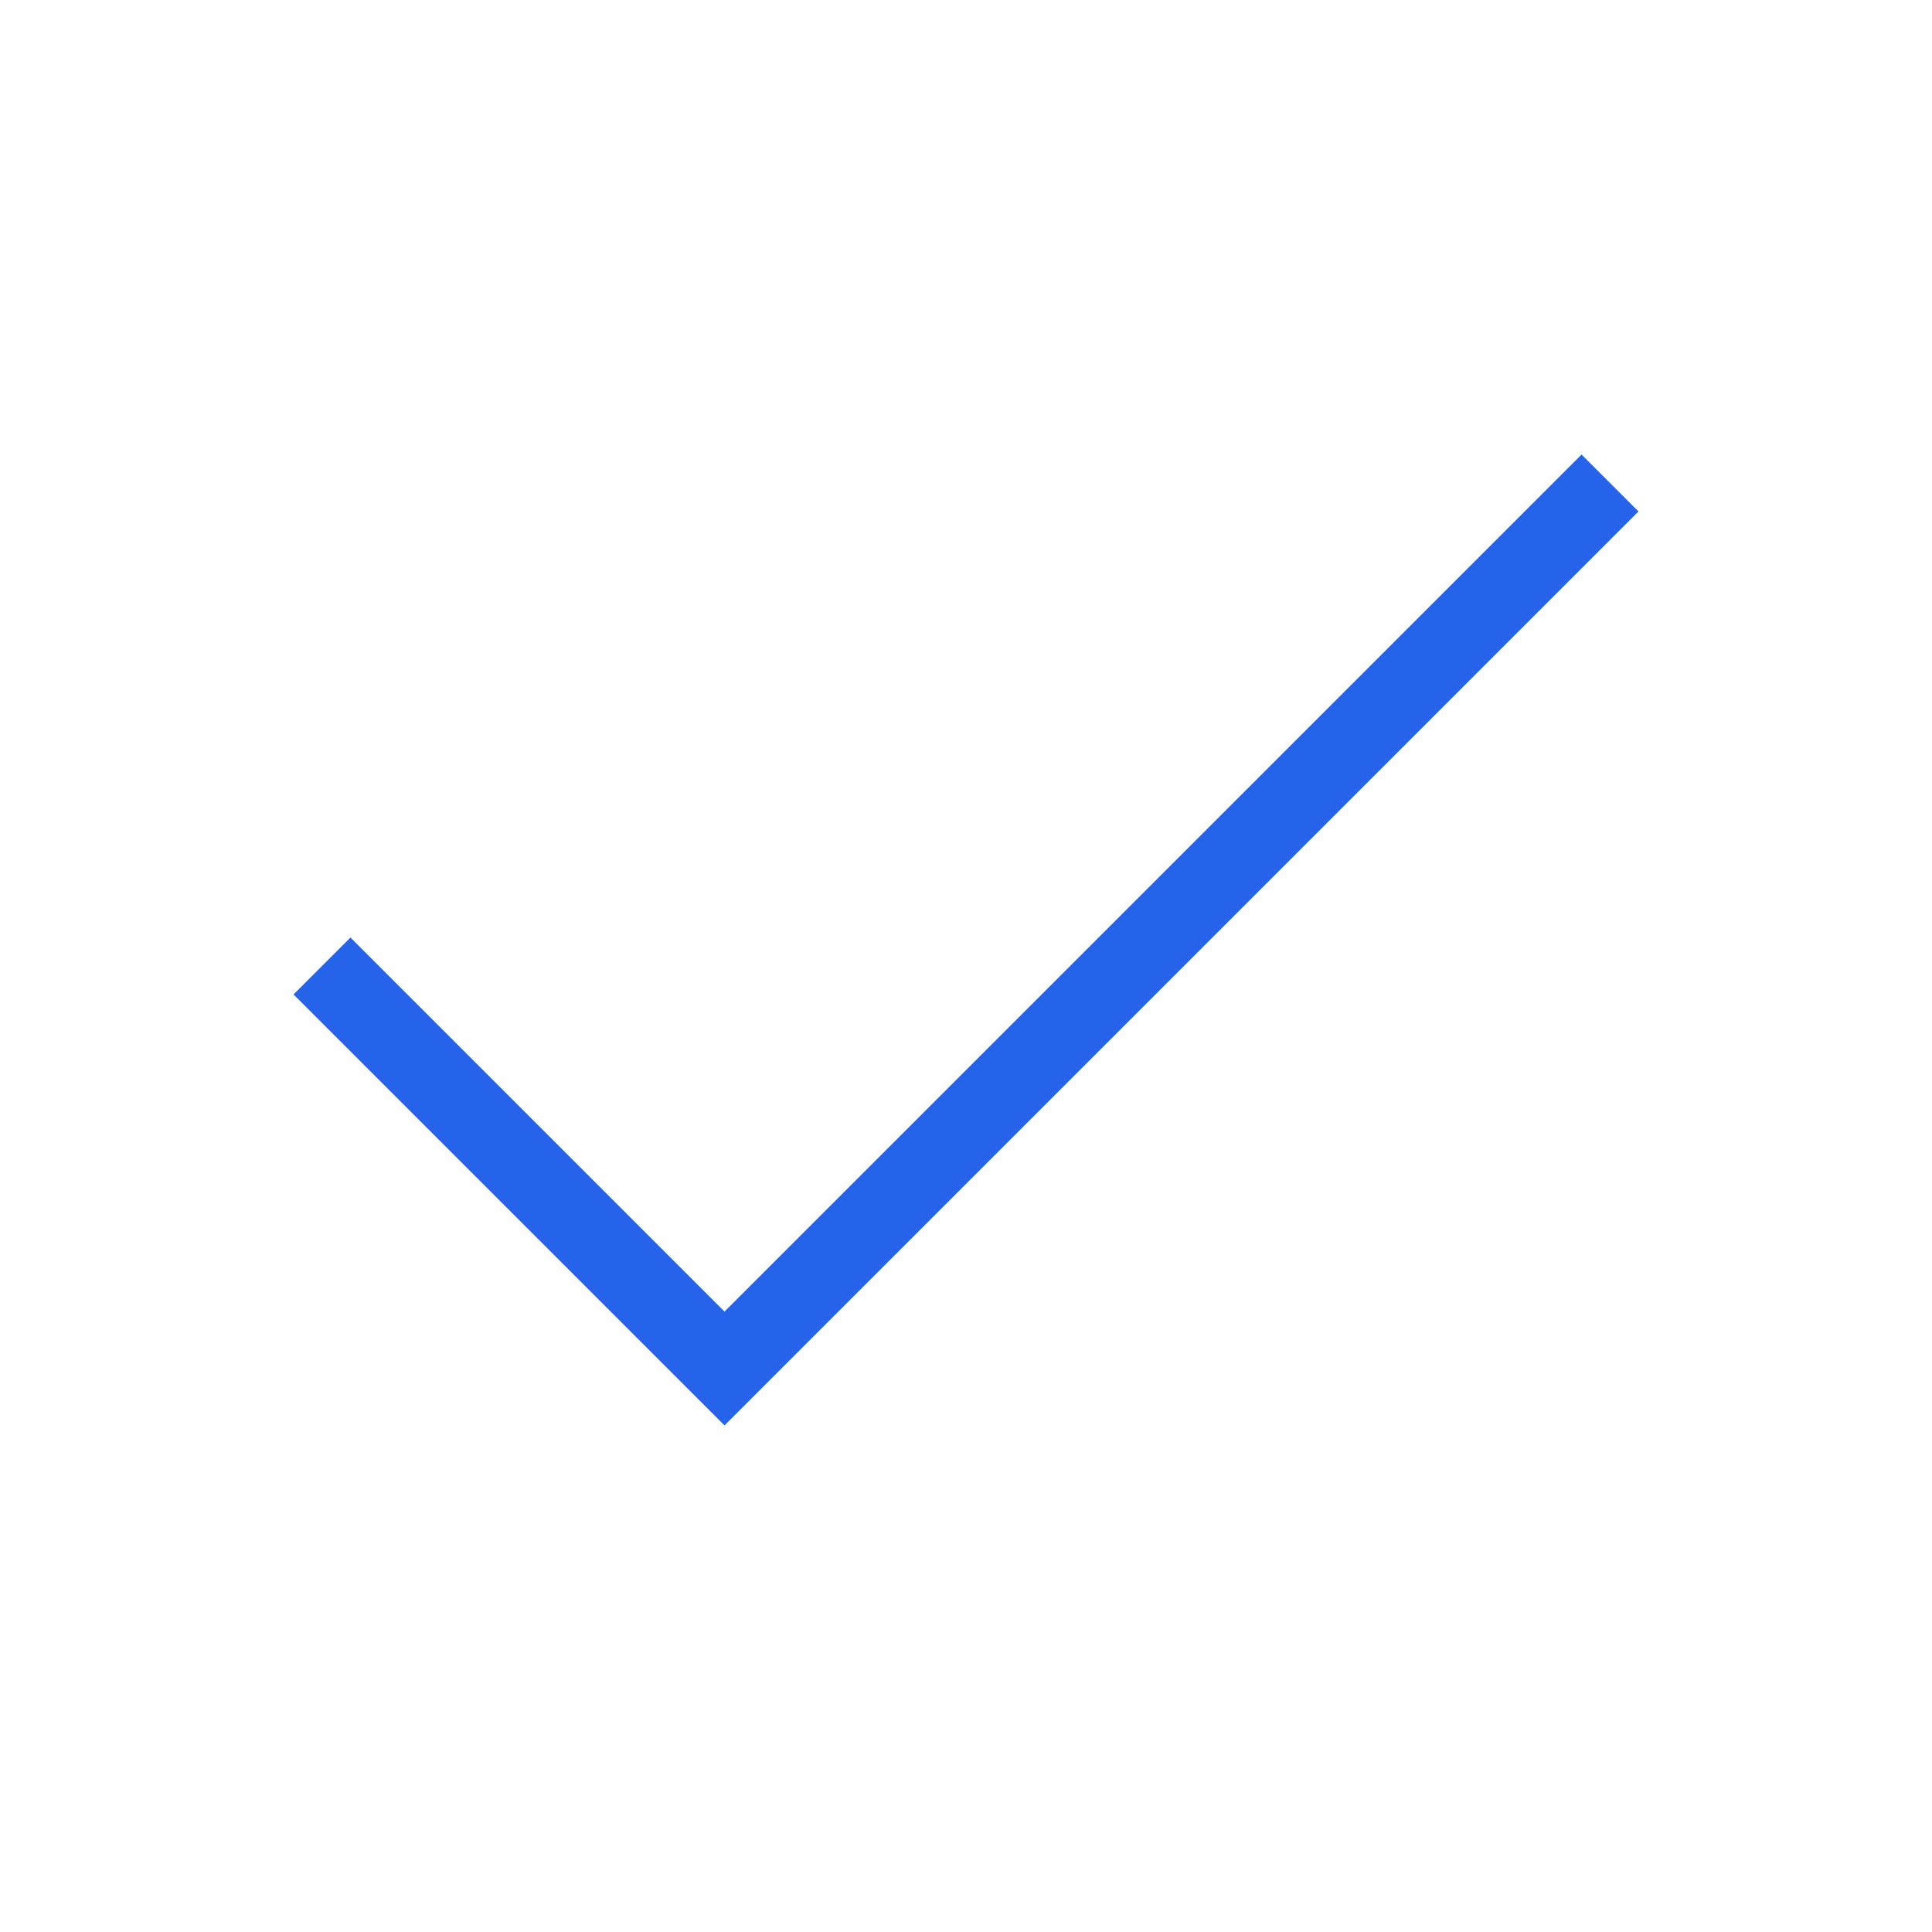
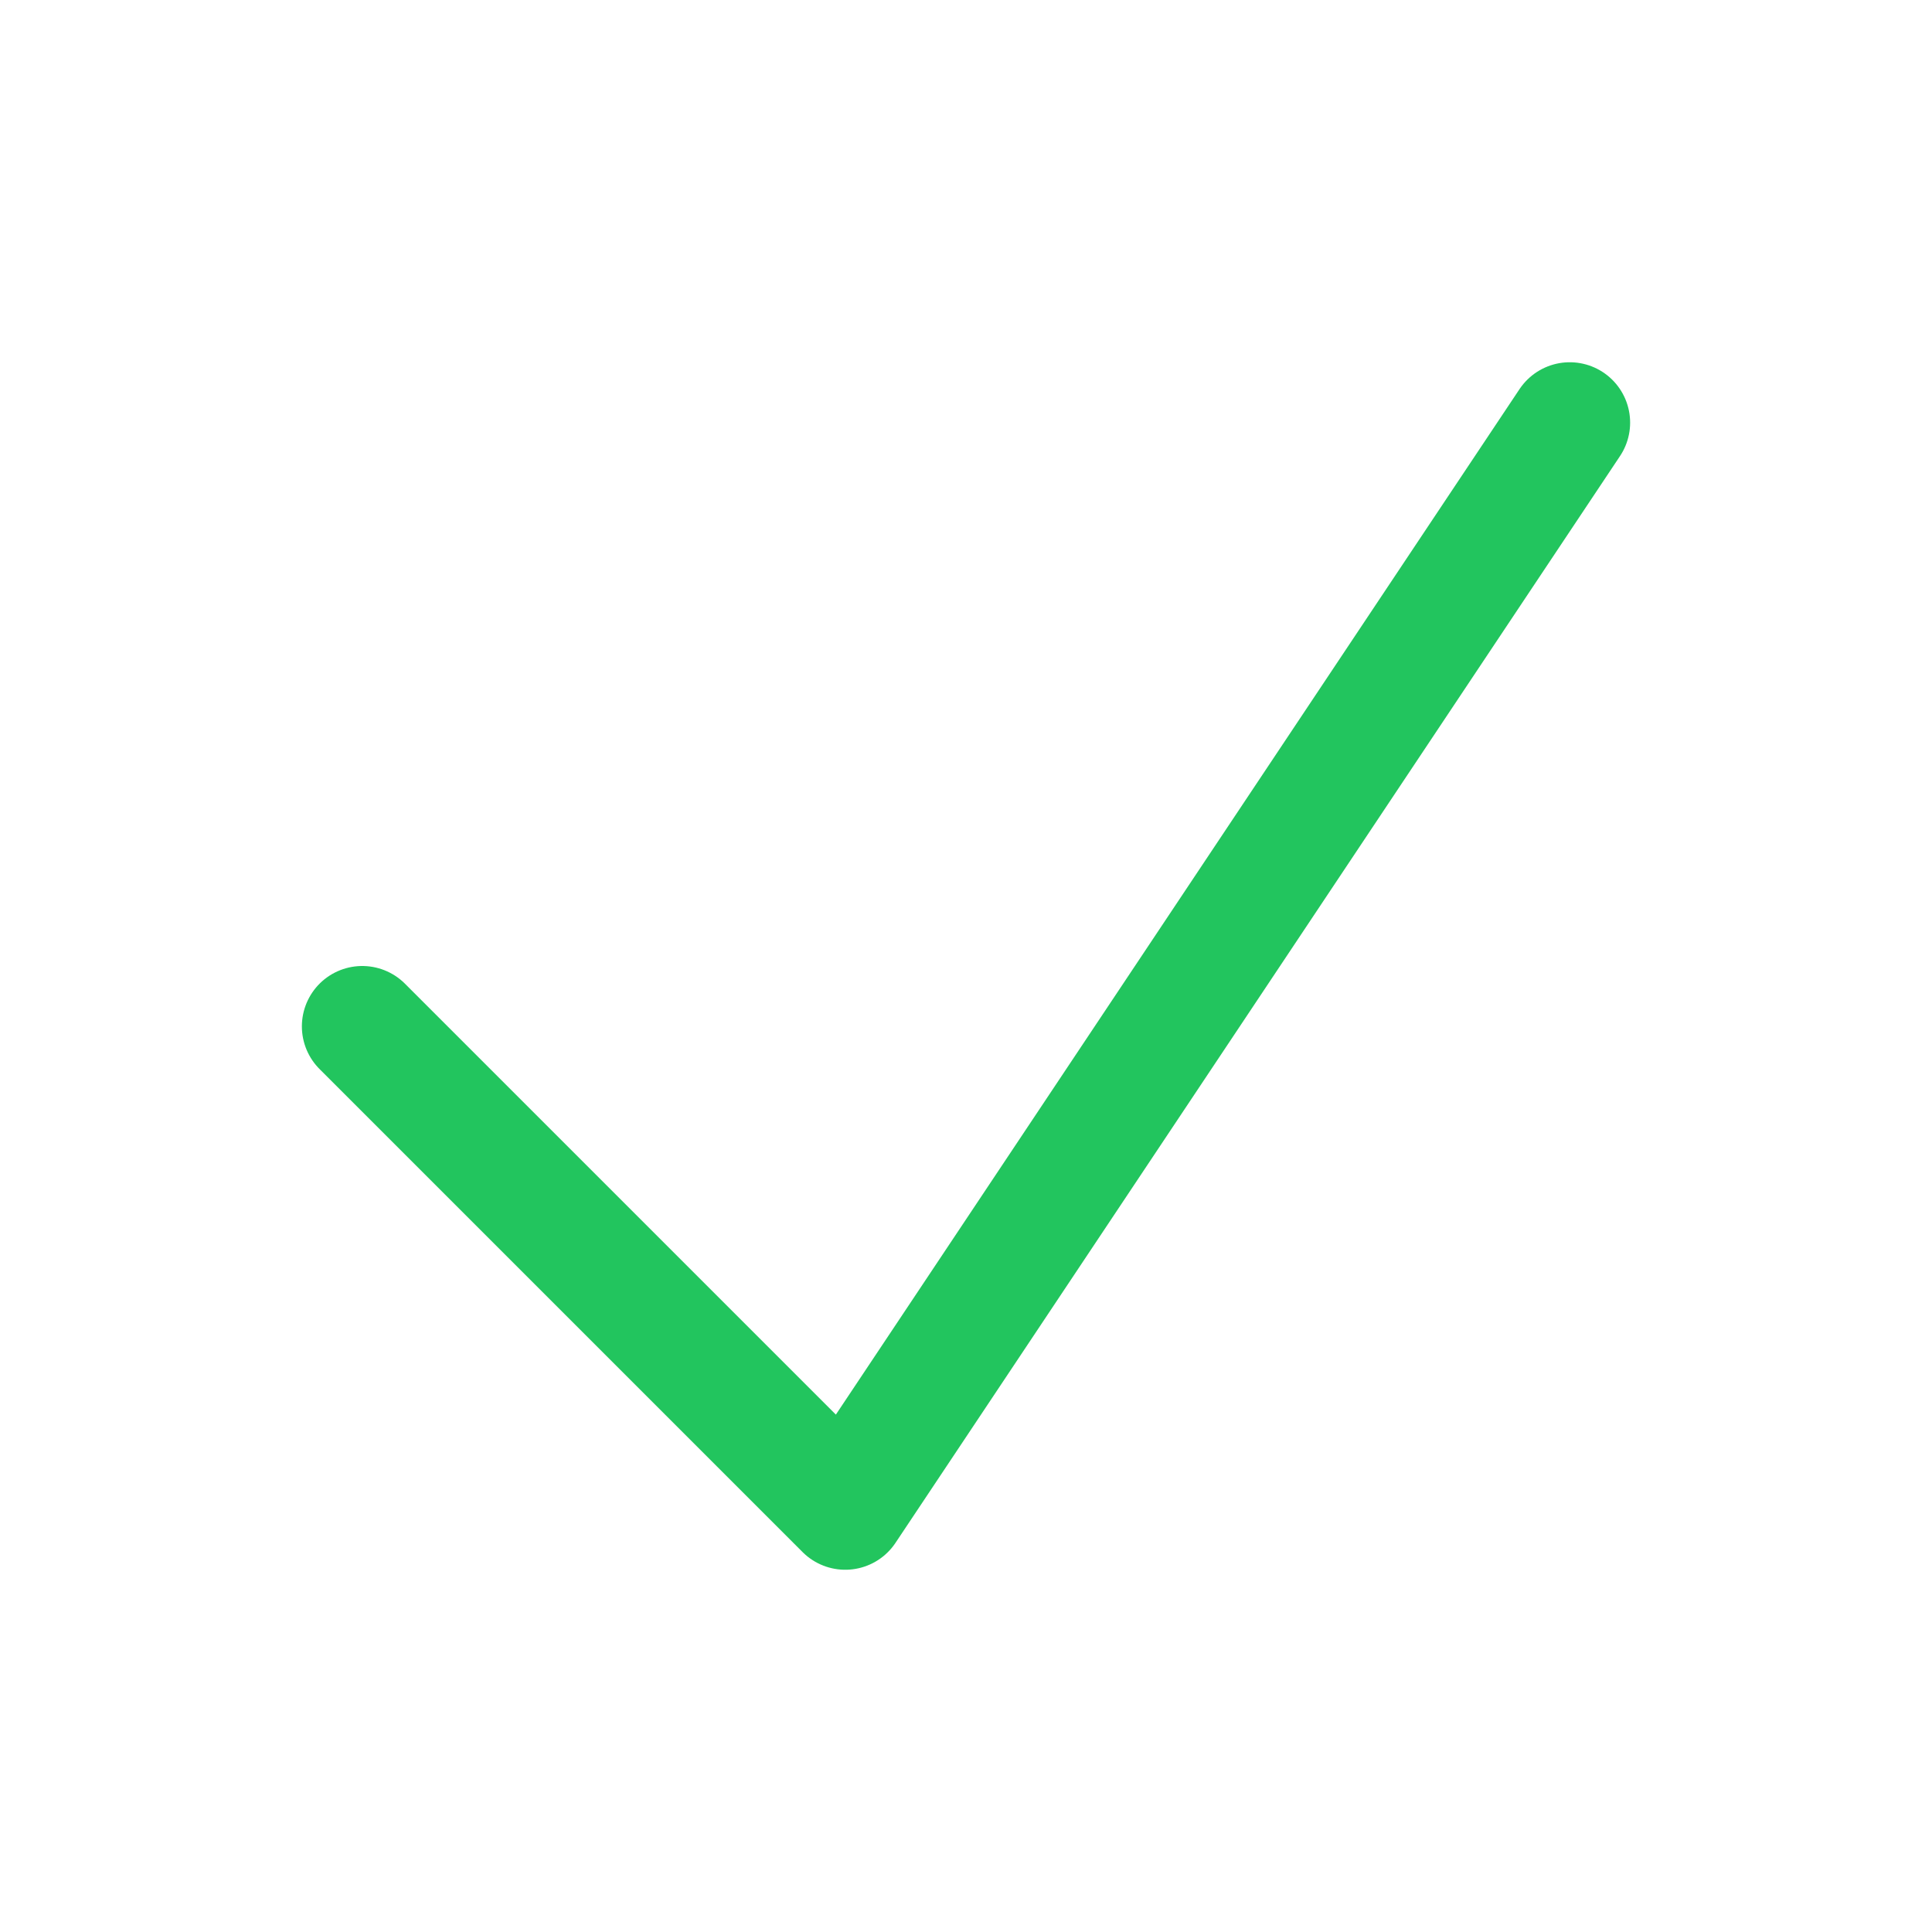
- <svg xmlns="http://www.w3.org/2000/svg" fill="none" shapeRendering="geometricPrecision" stroke="#2563eb" strokeLinecap="round" strokeLinejoin="round" strokeWidth="1.5" viewBox="0 0 24 24" width="14" height="14" version="1.1" id="svg4">
-   <defs id="defs8" />
-   <path d="M20 6L9 17l-5-5" id="path2" />
+ <svg xmlns="http://www.w3.org/2000/svg" fill="none" viewBox="0 0 24 24" stroke-width="1.5" stroke="#22c55e" class="w-6 h-6">
+   <path stroke-linecap="round" stroke-linejoin="round" d="m4.5 12.75 6 6 9-13.5" />
</svg>
